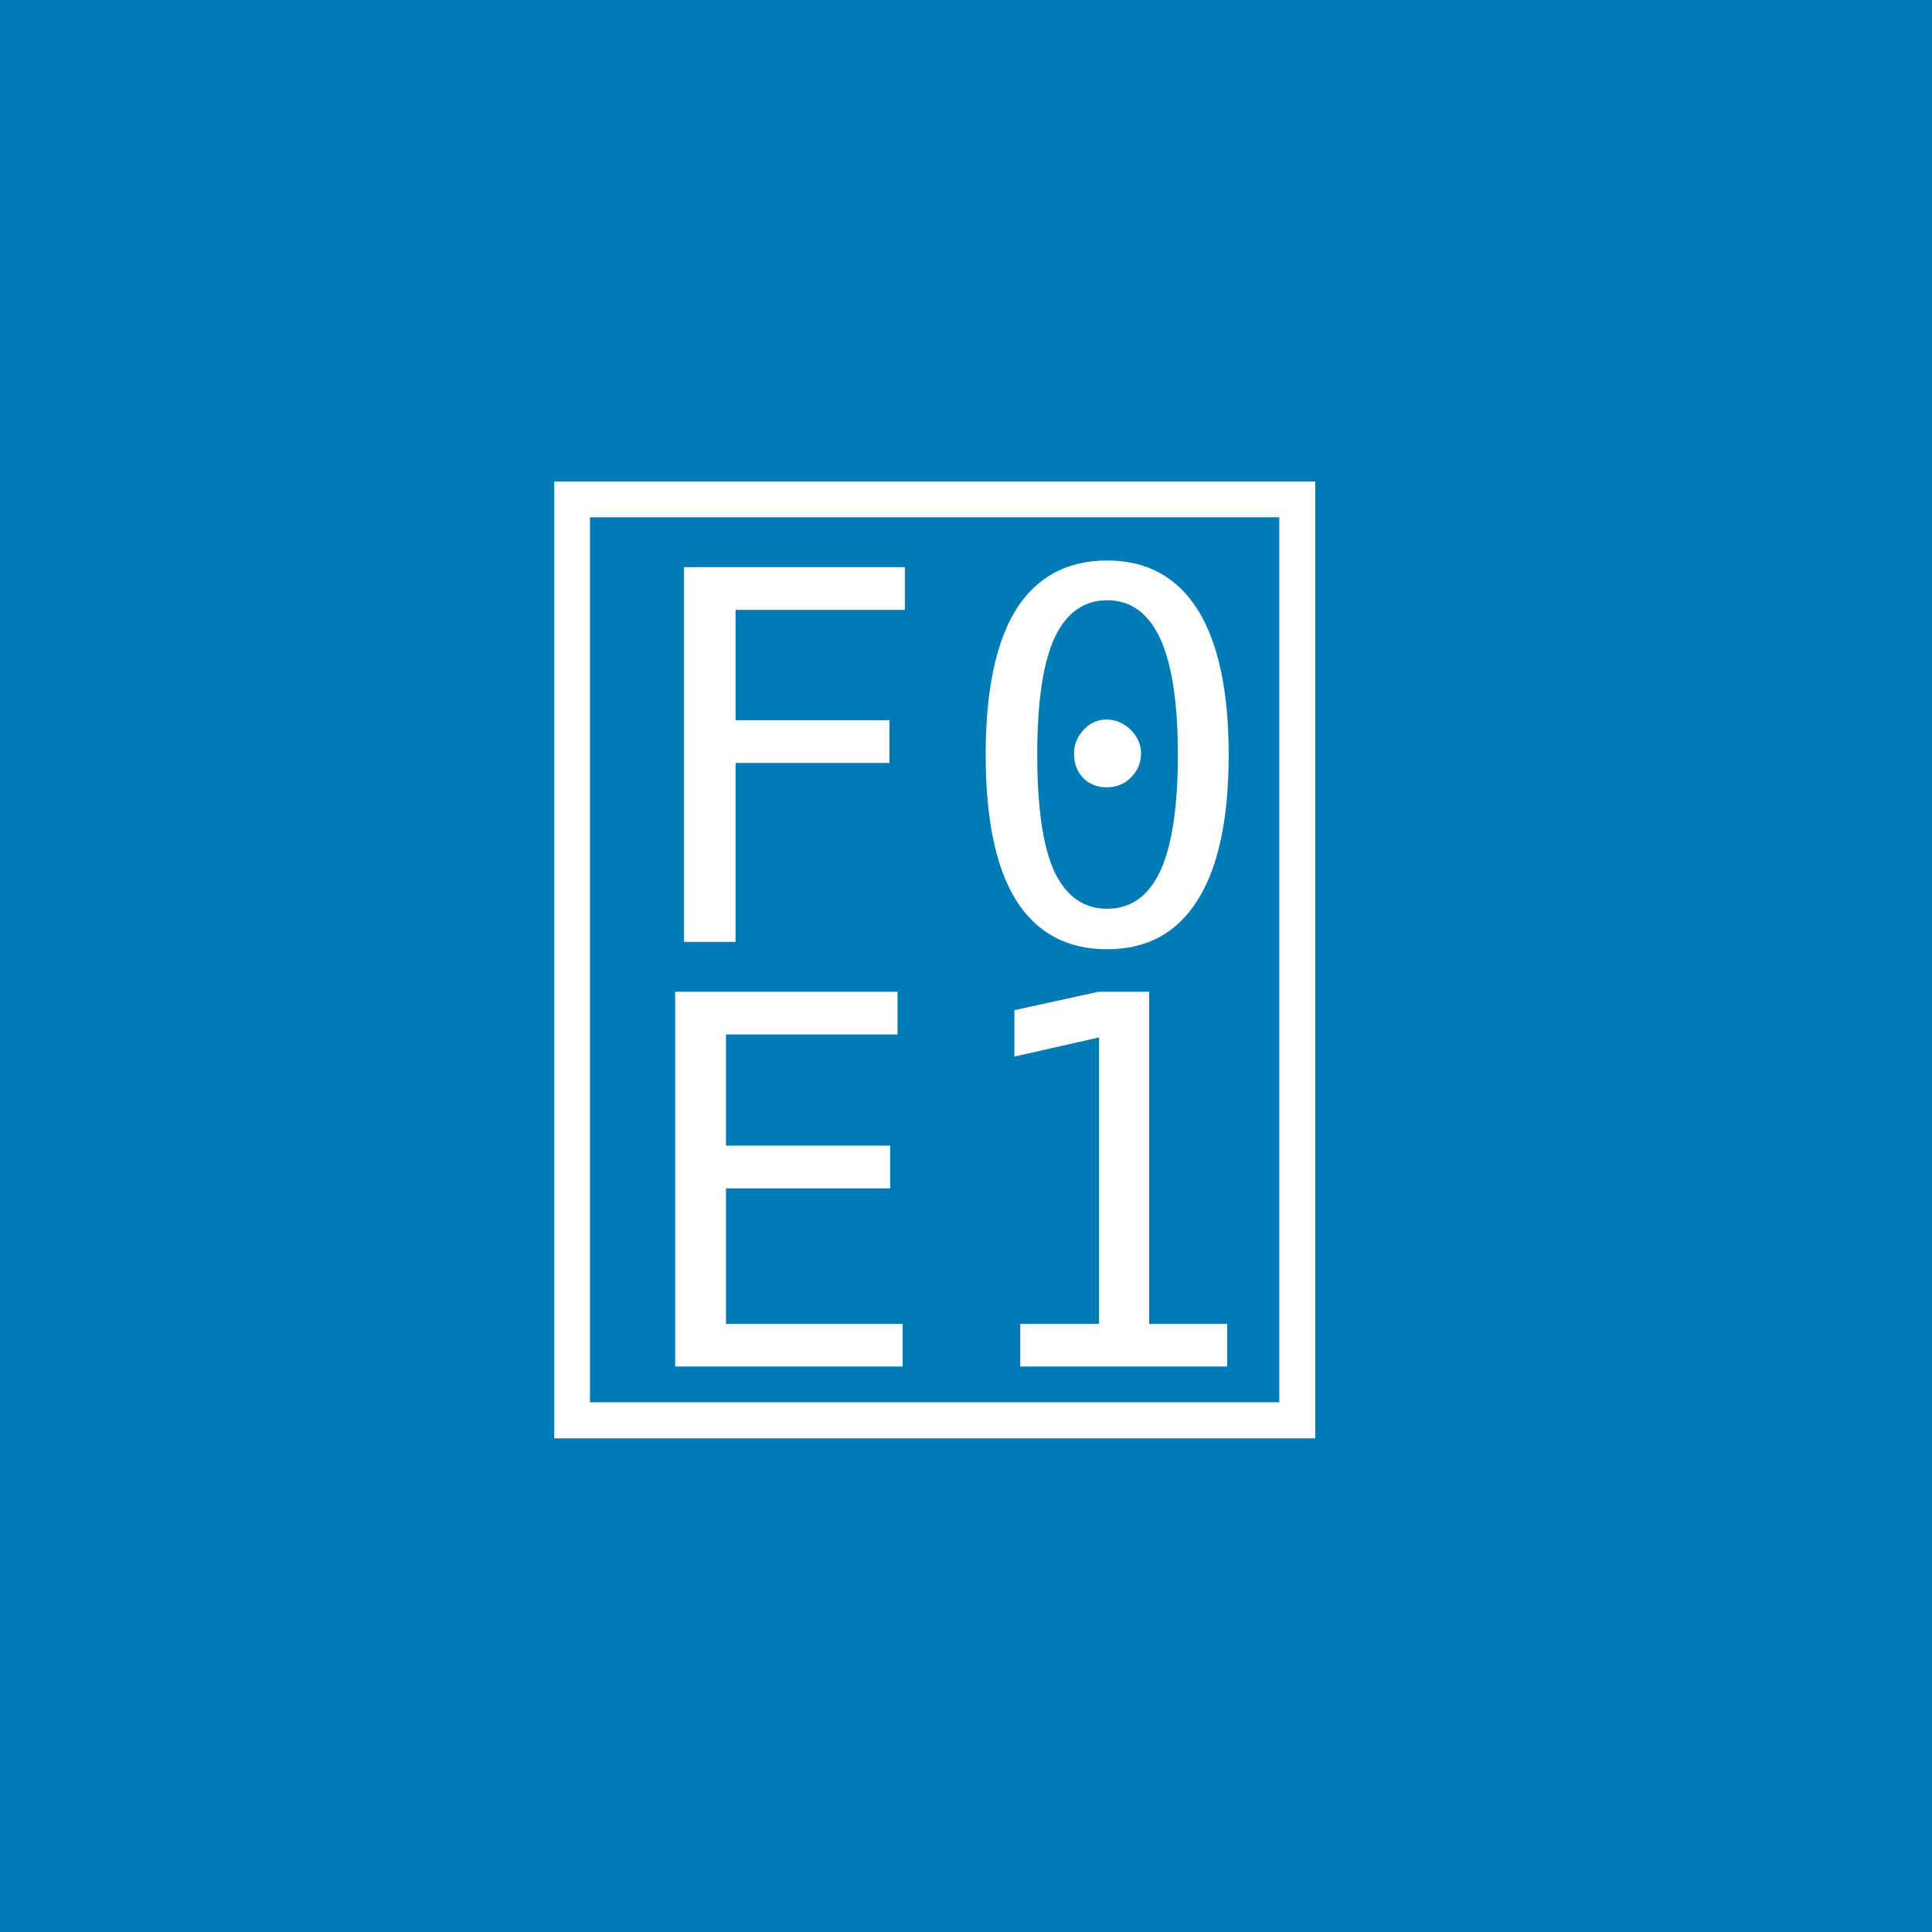
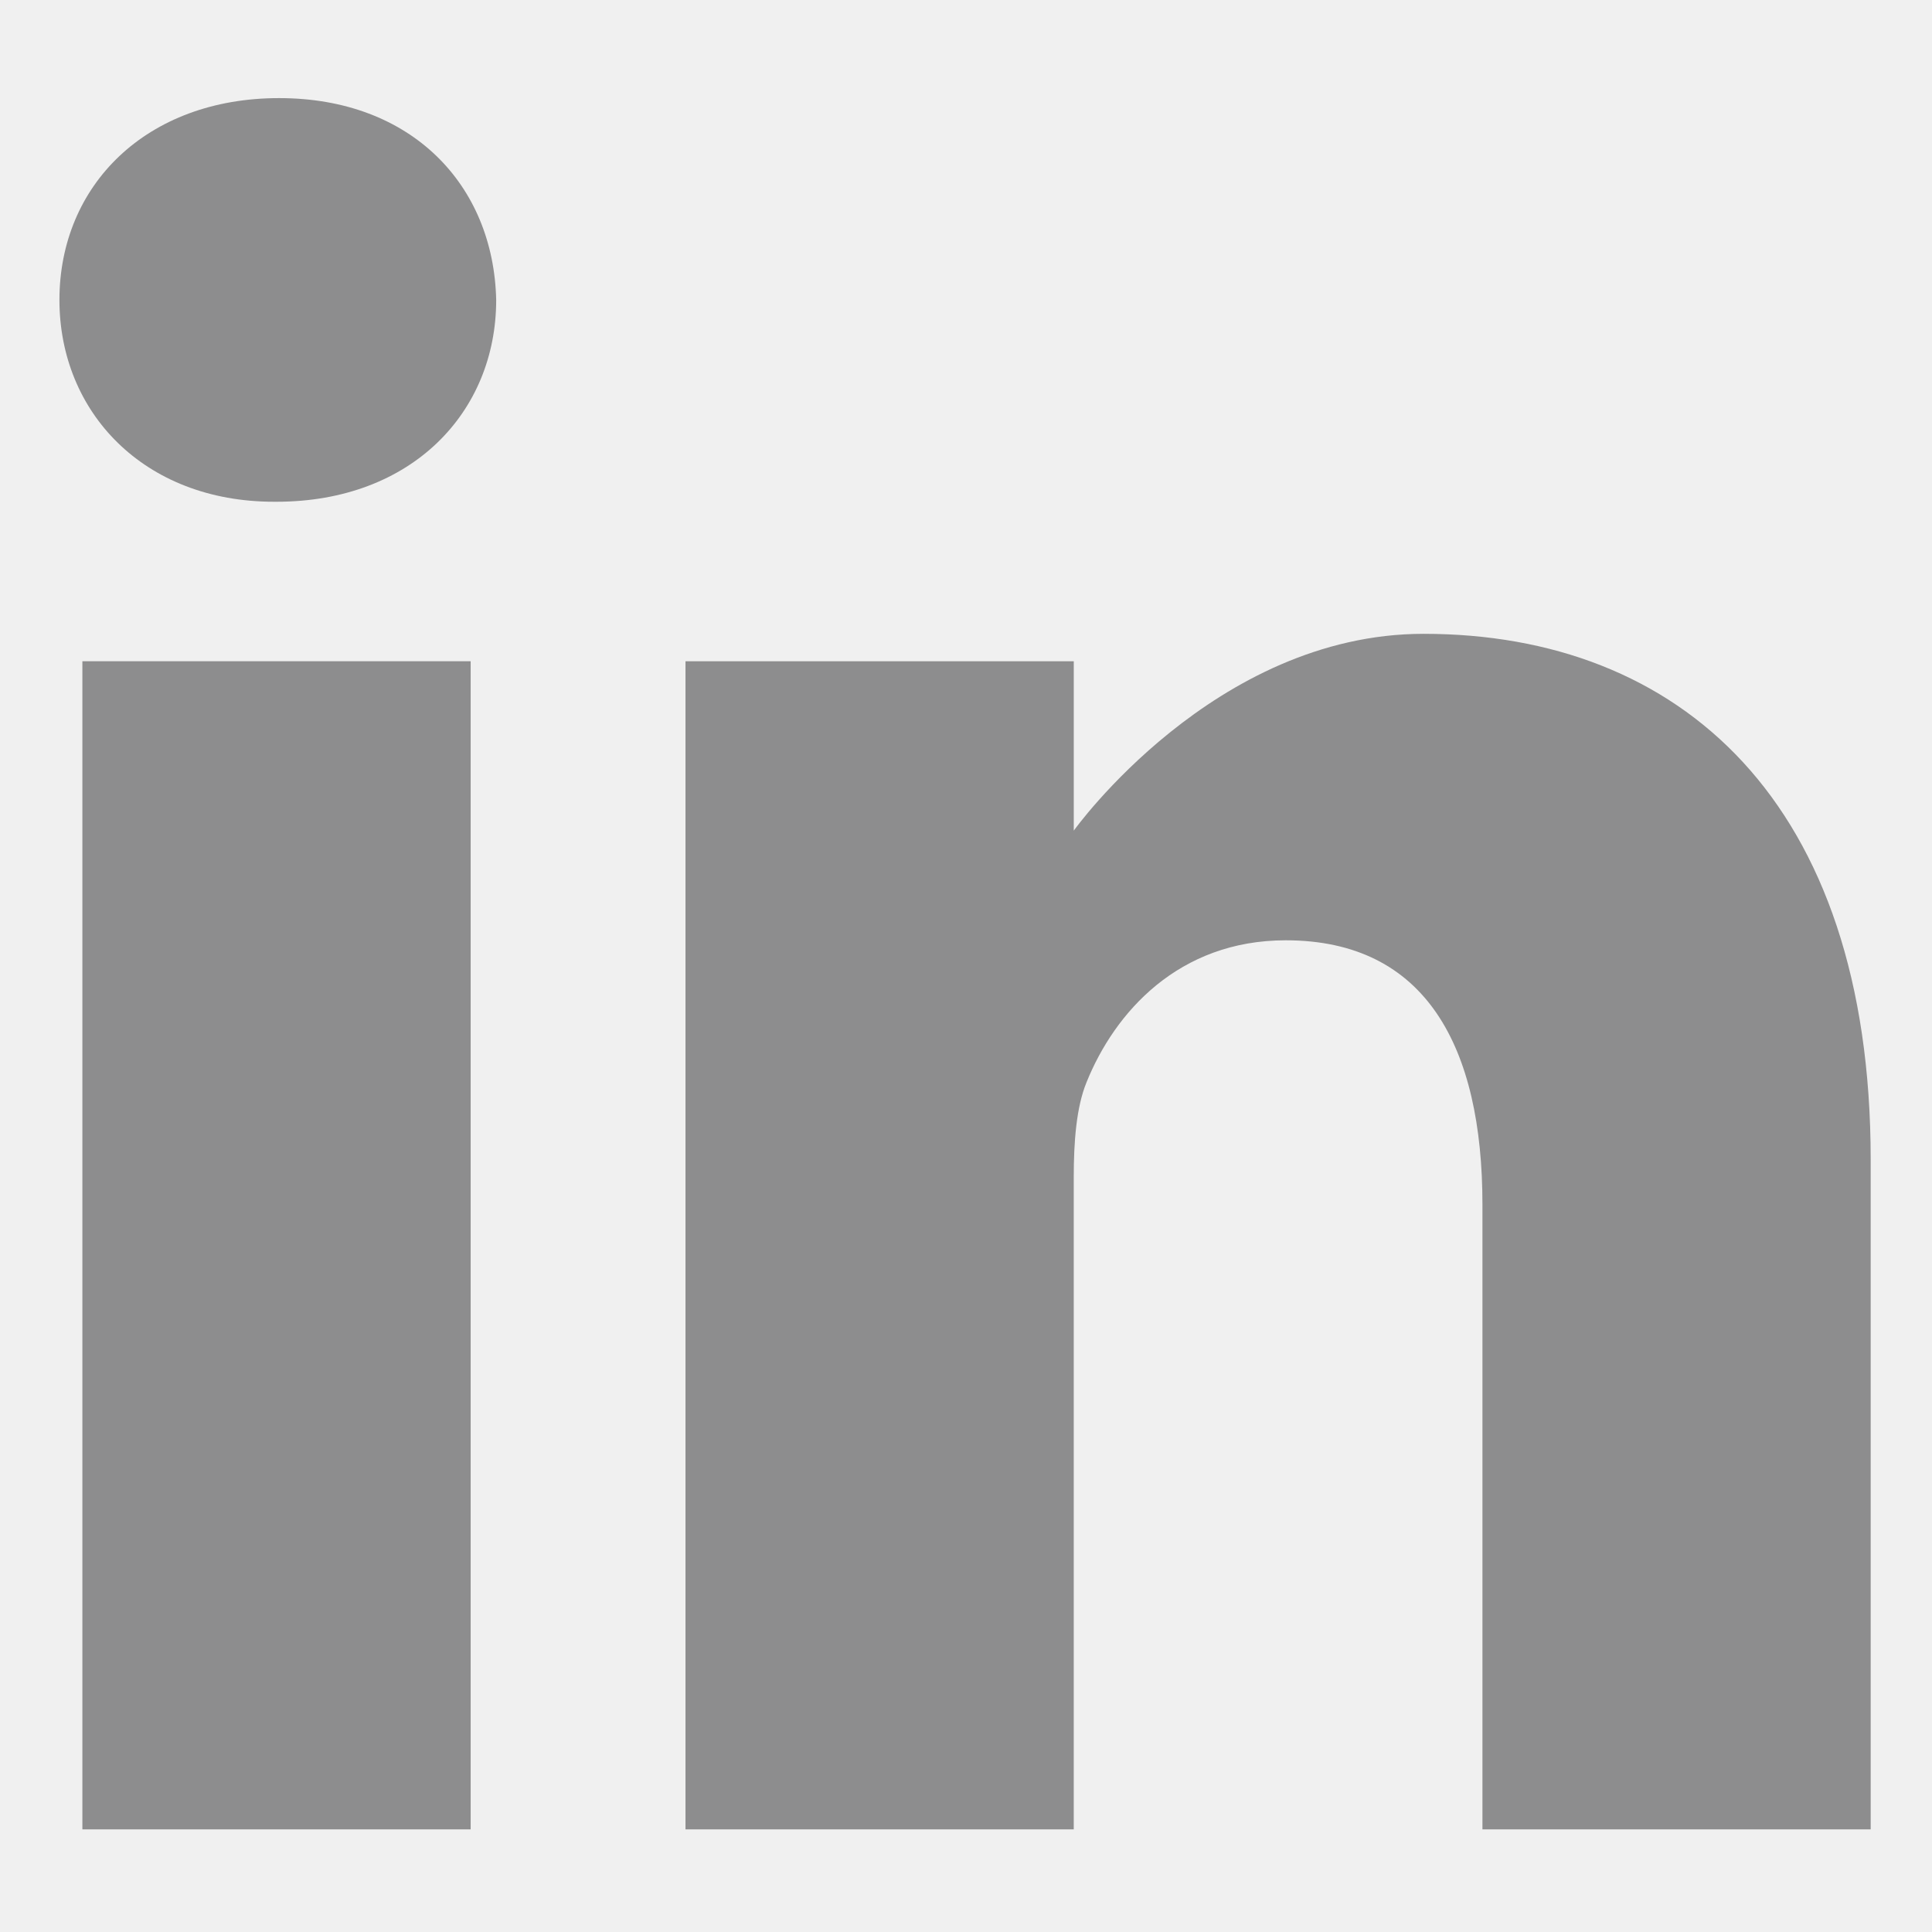
- <svg xmlns="http://www.w3.org/2000/svg" width="41" height="41" viewBox="0 0 41 41">
-   <g transform="translate(-400 -346)">
-     <path d="M0,0H41V41H0Z" transform="translate(400 346)" fill="#007bb6" />
-     <text transform="translate(411 375)" fill="#fff" font-size="24" font-family="SegoeUI, Segoe UI">
-       <tspan x="0" y="0"></tspan>
-     </text>
-   </g>
+ <svg xmlns="http://www.w3.org/2000/svg" height="682pt" viewBox="-21 -35 682.667 682" width="682pt">
+   <path fill="#8D8D8E" d="m77.613-.668c-46.93 0-77.613 30.816-77.613 71.32 0 39.609 29.77 71.305 75.812 71.305h.891c47.848 0 77.625-31.695 77.625-71.305-.895-40.504-29.777-71.32-76.715-71.32zm0 0" />
+   <path fill="#8D8D8E" d="m8.109 198.312h137.195v412.758h-137.195zm0 0" />
+   <path fill="#8D8D8E" d="m482.055 188.625c-74.012 0-123.641 69.547-123.641 69.547v-59.859h-137.199v412.758h137.191v-230.5c0-12.34.895-24.66 4.52-33.484 9.918-24.641 32.488-50.168 70.391-50.168 49.645 0 69.5 37.852 69.5 93.34v220.812h137.184v-236.668c0-126.781-67.688-185.777-157.945-185.777zm0 0" />
</svg>
